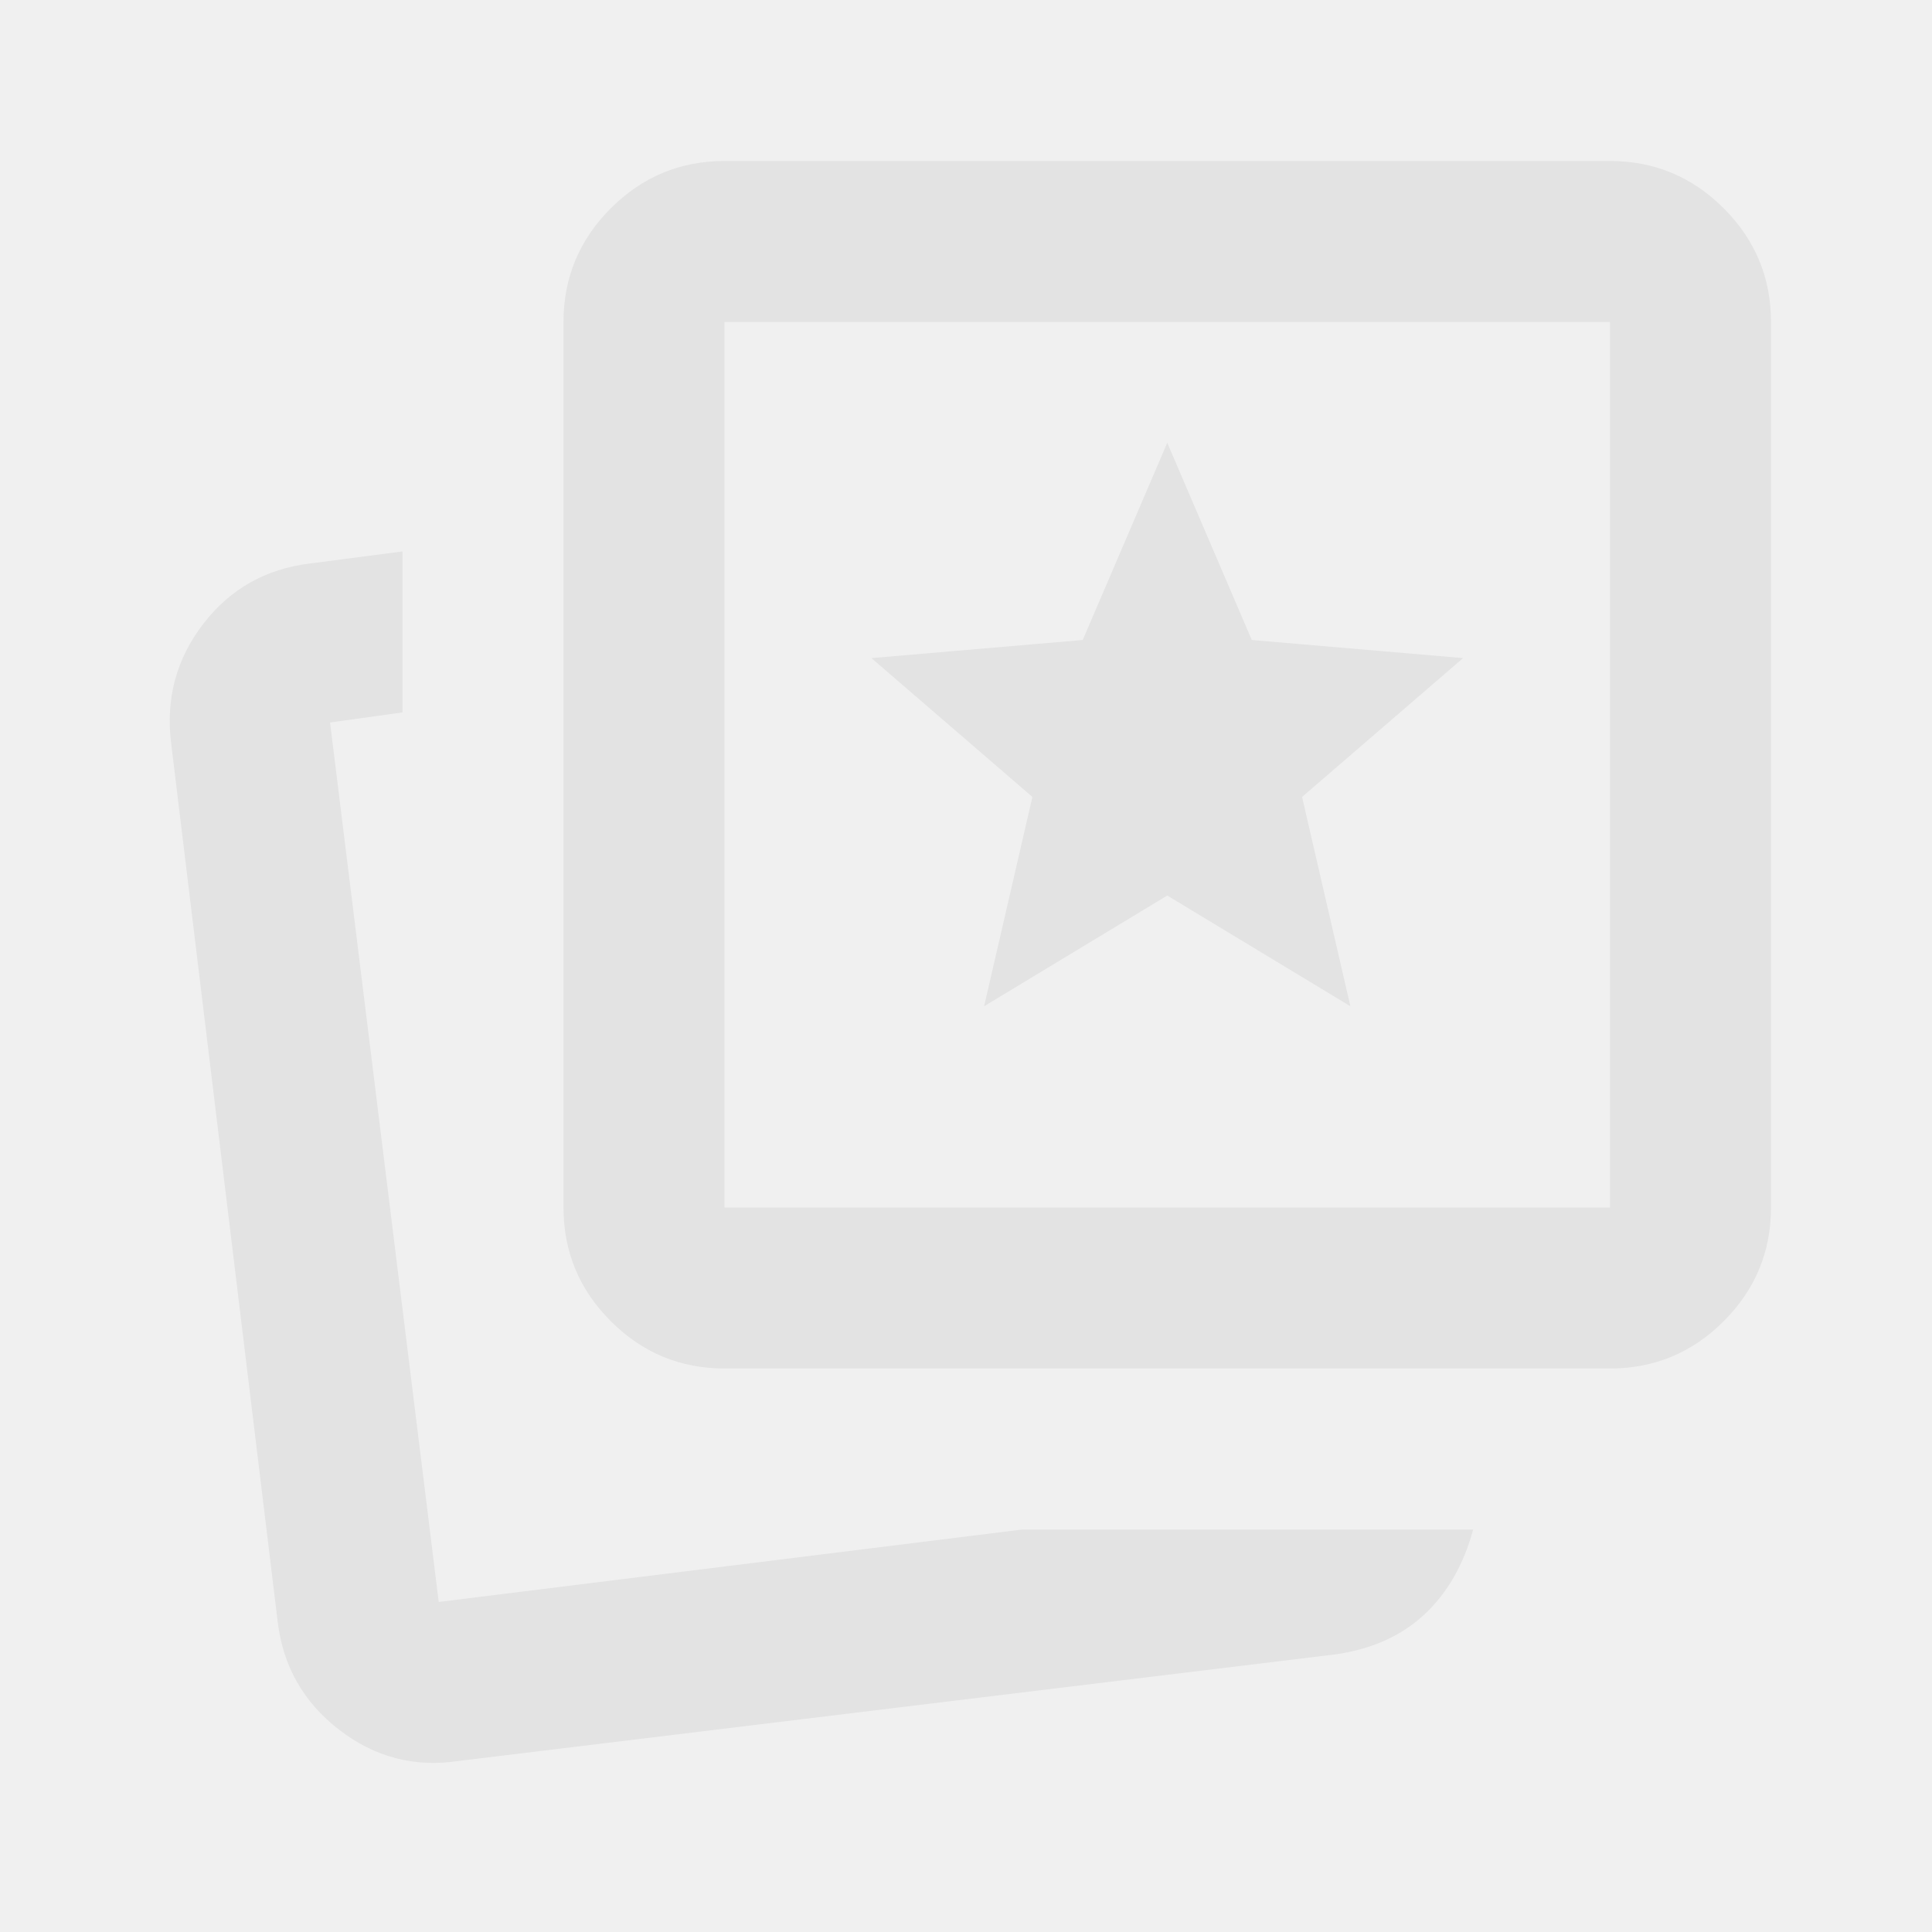
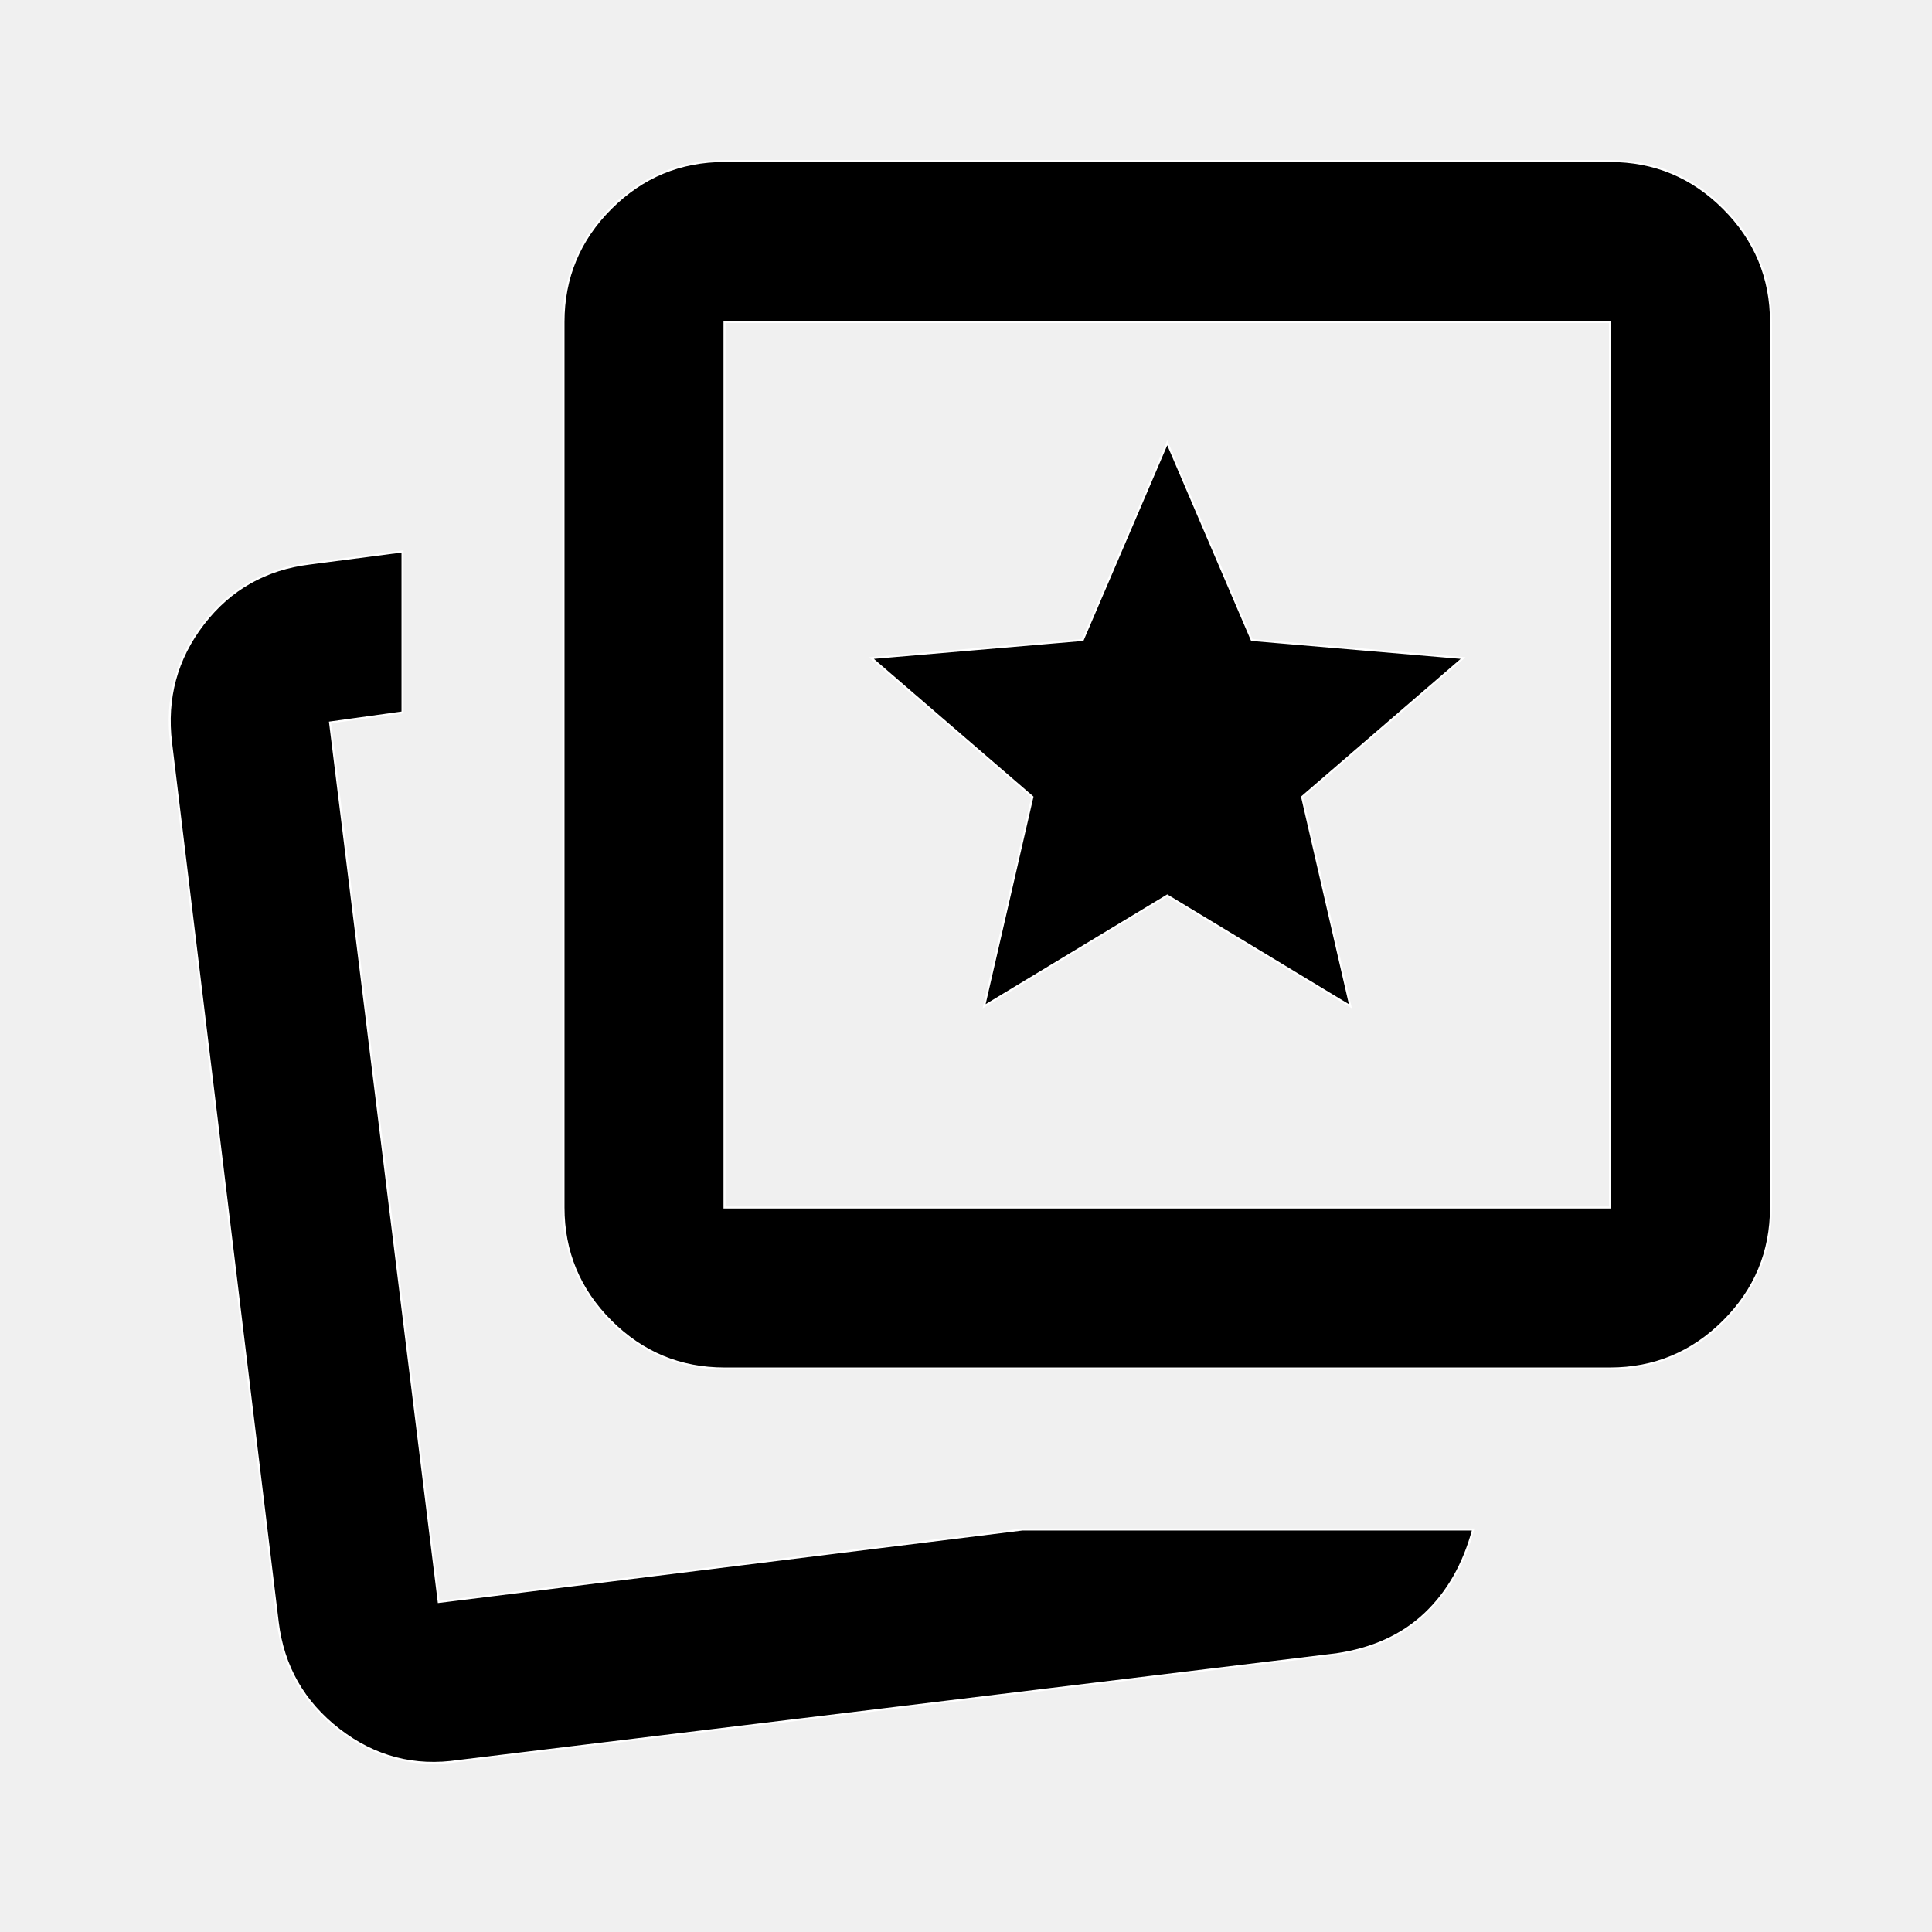
- <svg xmlns="http://www.w3.org/2000/svg" height="24px" viewBox="0 -960 960 960" width="24px" fill="#e3e3e3">
+ <svg xmlns="http://www.w3.org/2000/svg" height="24px" viewBox="0 -960 960 960" width="24px" fill="#000" stroke="#FFF">
  <path d="m489-460 91-55 91 55-24-104 80-69-105-9-42-98-42 98-105 9 80 69-24 104Zm19 260h224q-7 26-24 42t-44 20L228-85q-33 5-59.5-15.5T138-154L85-591q-4-33 16-59t53-30l46-6v80l-36 5 54 437 290-36Zm-148-80q-33 0-56.5-23.5T280-360v-440q0-33 23.5-56.5T360-880h440q33 0 56.5 23.5T880-800v440q0 33-23.5 56.5T800-280H360Zm0-80h440v-440H360v440Zm220-220ZM218-164Z" />
</svg>
